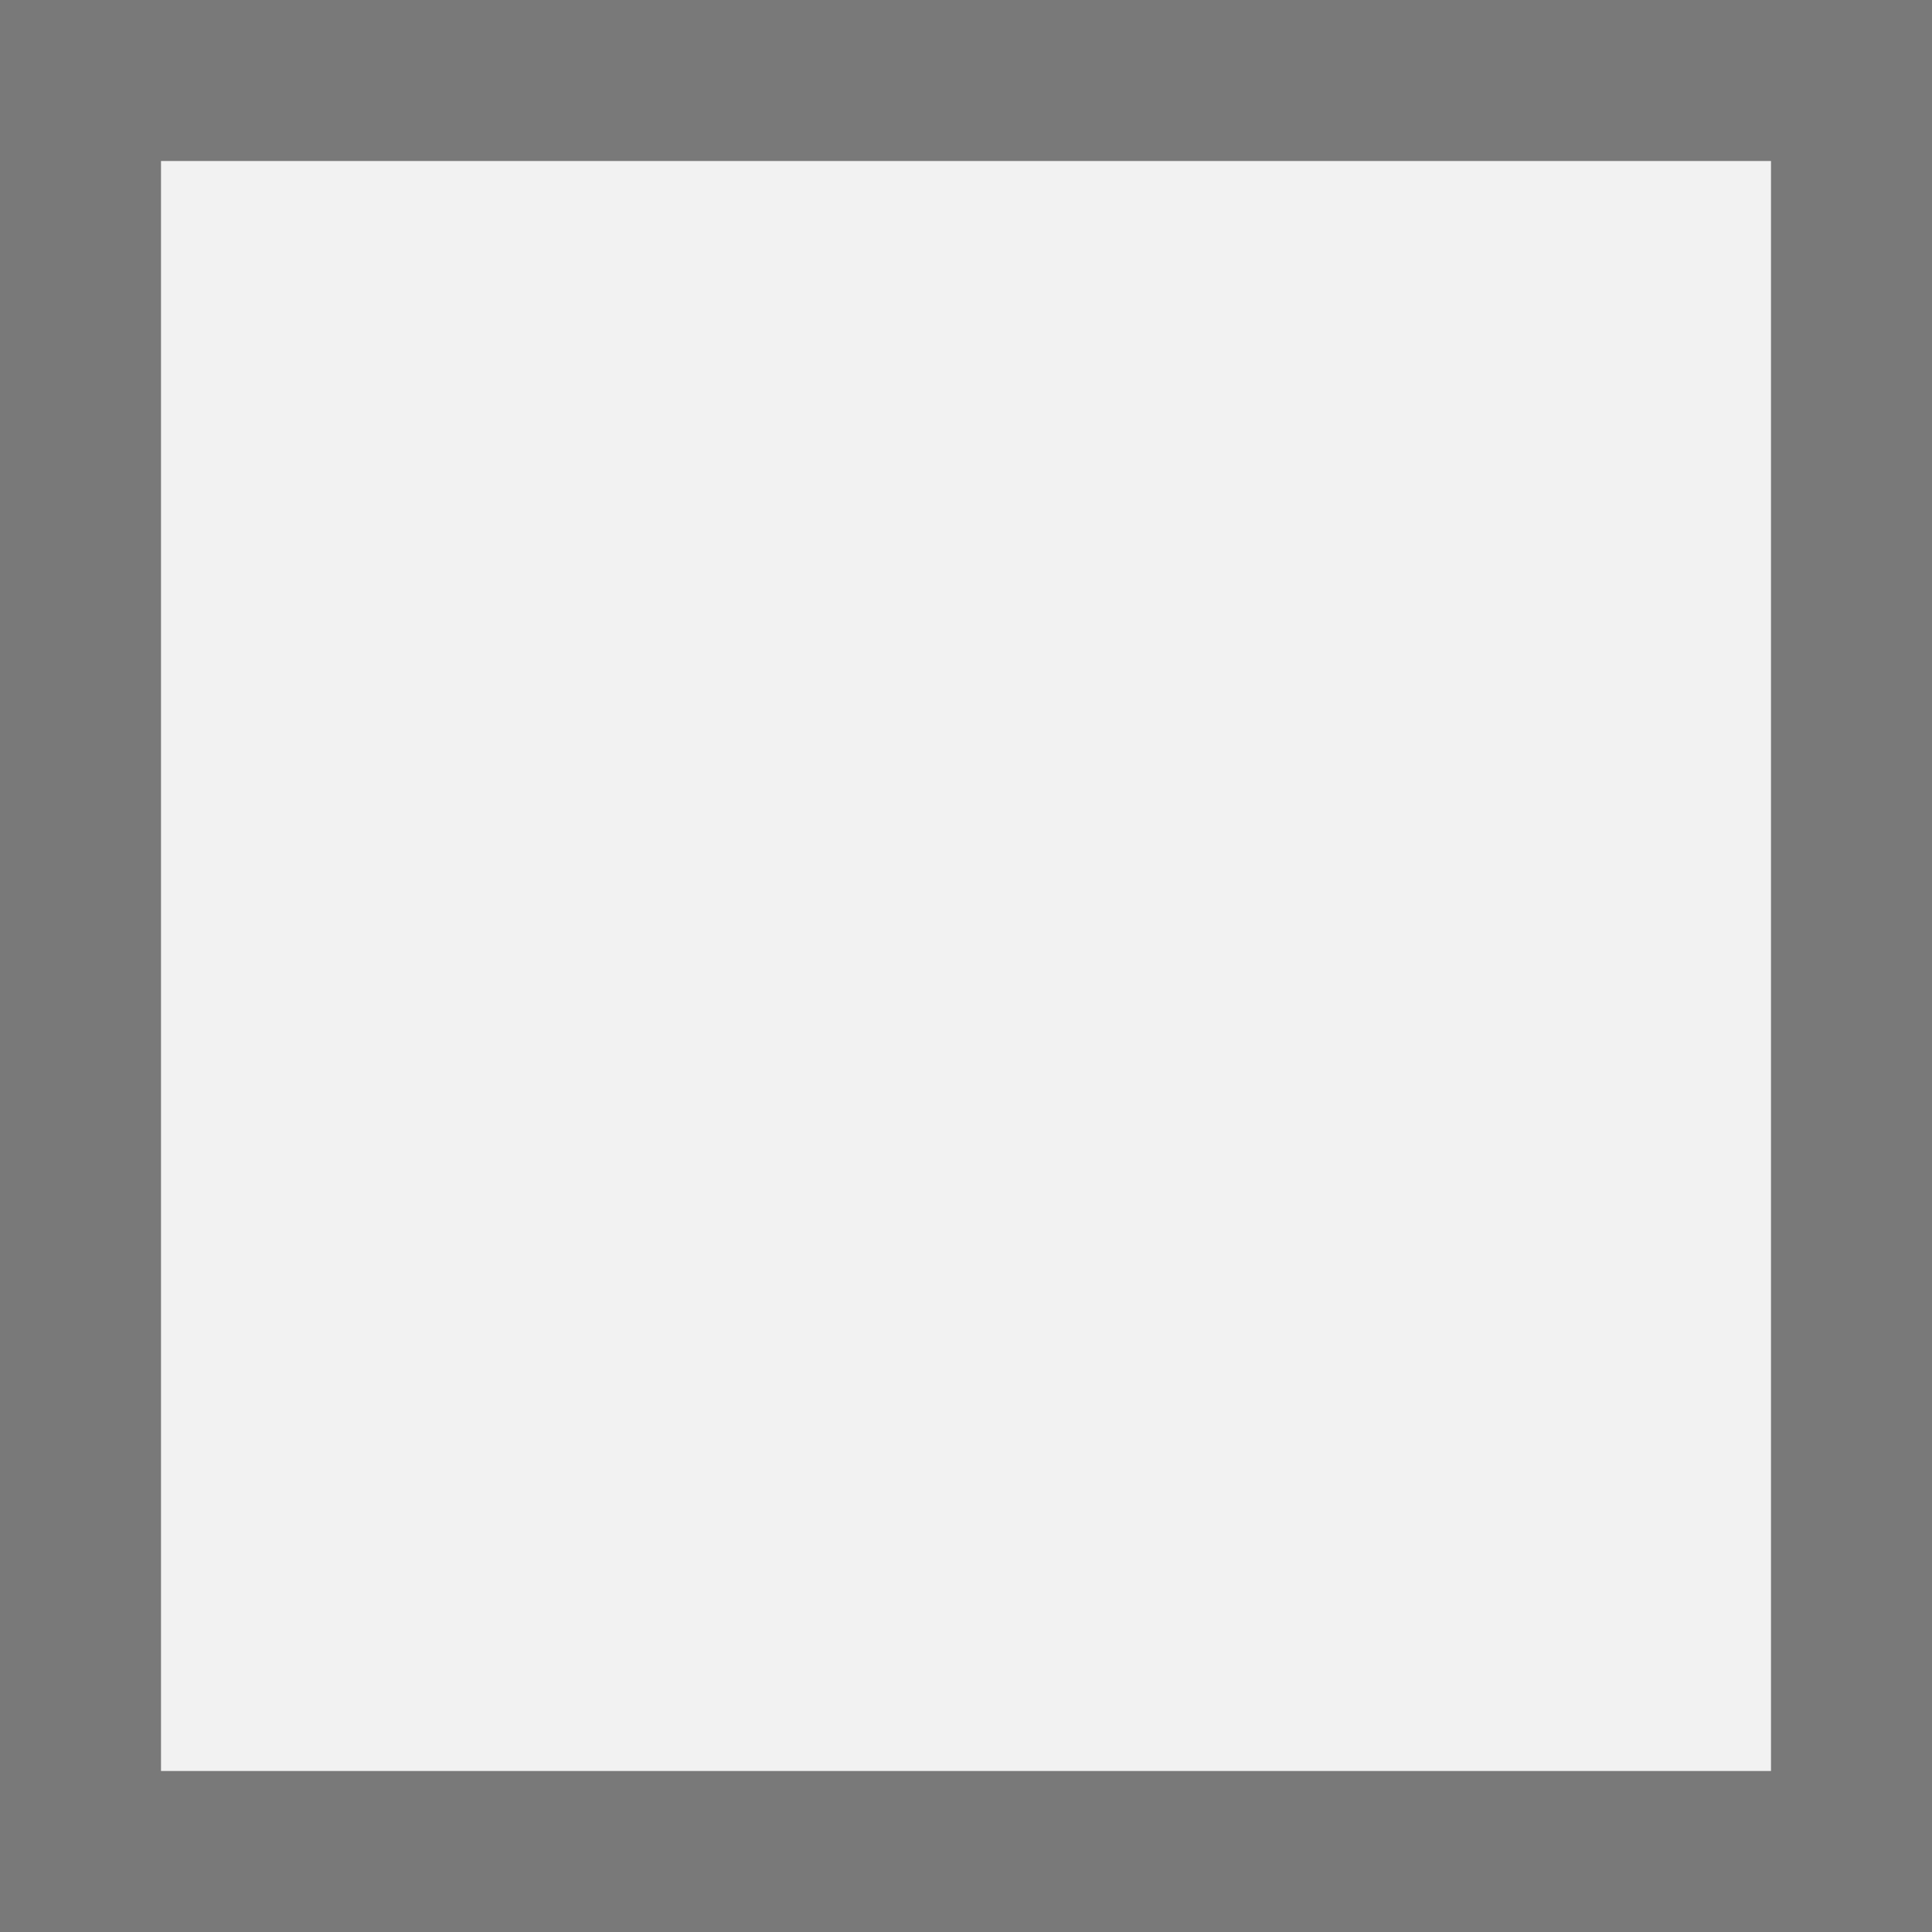
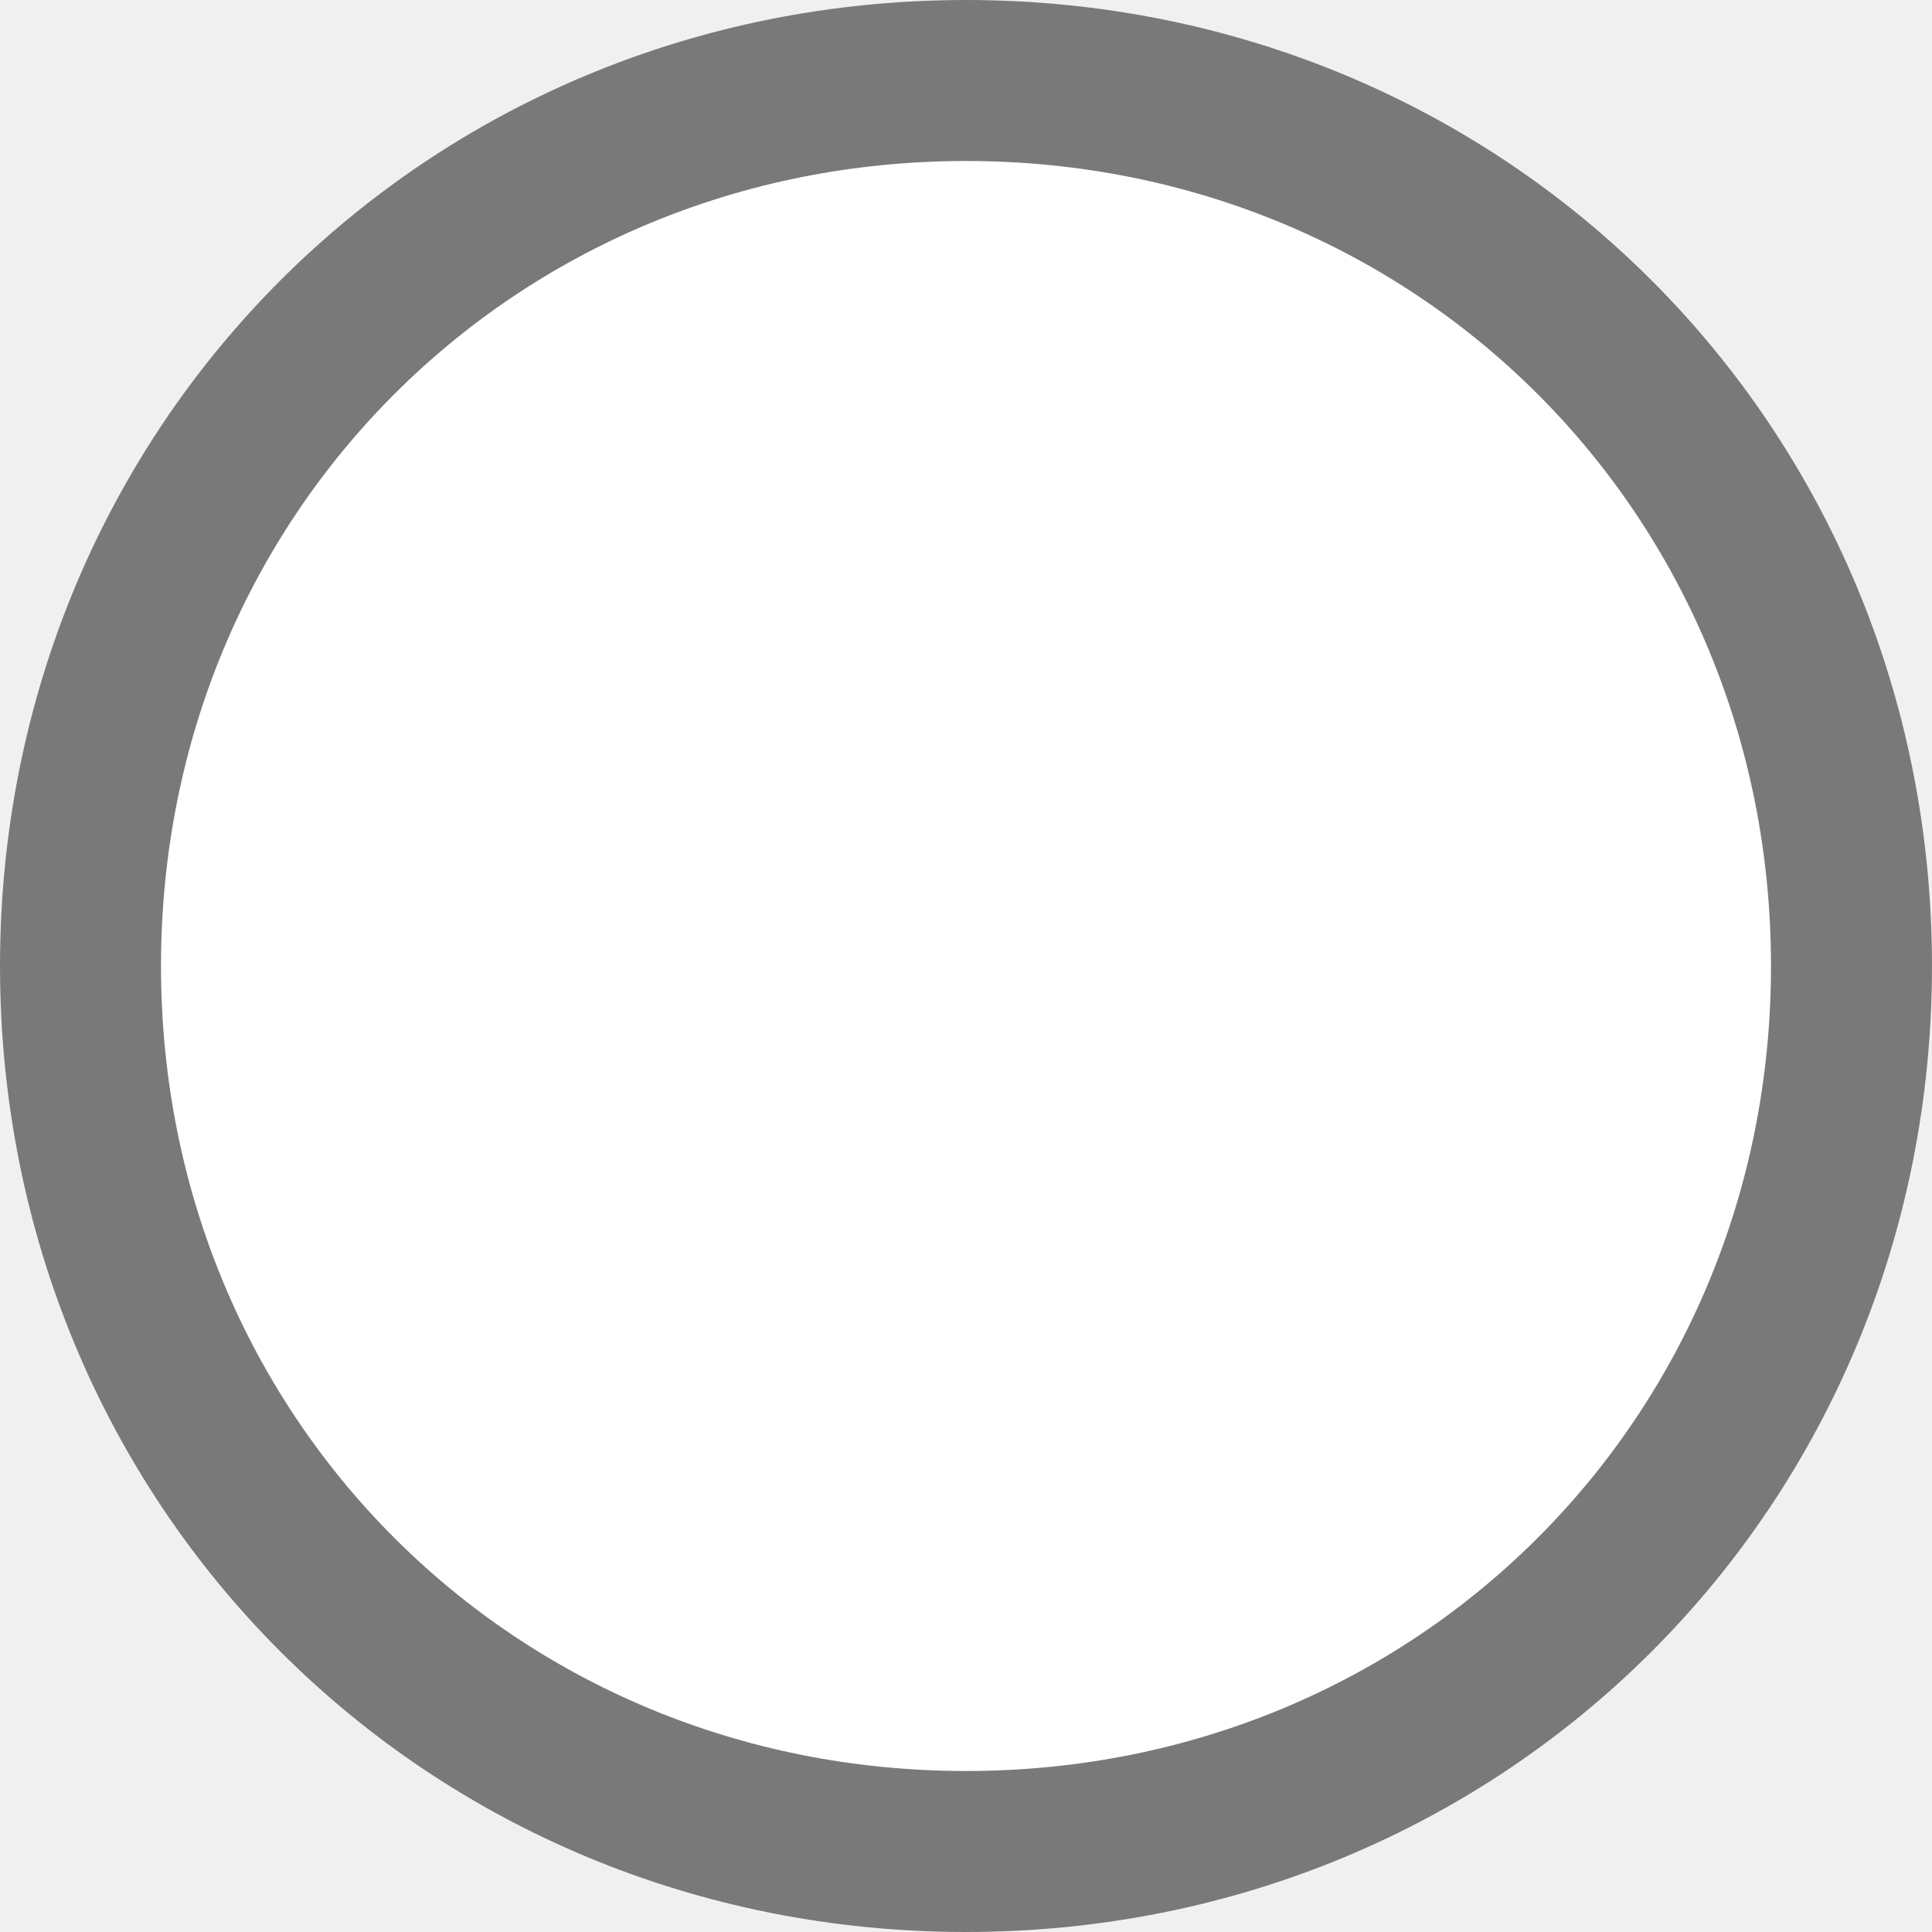
- <svg xmlns="http://www.w3.org/2000/svg" version="1.1" width="12px" height="12px" viewBox="187 254.5  12 12">
-   <path d="M 187.5 255  L 198.5 255  L 198.5 266  L 187.5 266  L 187.5 255  Z " fill-rule="nonzero" fill="#f2f2f2" stroke="none" />
-   <path d="M 187.5 255  L 198.5 255  L 198.5 266  L 187.5 266  L 187.5 255  Z " stroke-width="1" stroke="#797979" fill="none" />
+ <svg xmlns="http://www.w3.org/2000/svg" version="1.1" width="12px" height="12px" viewBox="419 403.5  12 12">
+   <path d="M 425 403.5  C 428.36 403.5  431 406.14  431 409.5  C 431 412.86  428.36 415.5  425 415.5  C 421.64 415.5  419 412.86  419 409.5  C 419 406.14  421.64 403.5  425 403.5  Z " fill-rule="nonzero" fill="#ffffff" stroke="none" />
+   <path d="M 425 404  C 428.08 404  430.5 406.42  430.5 409.5  C 430.5 412.58  428.08 415  425 415  C 421.92 415  419.5 412.58  419.5 409.5  C 419.5 406.42  421.92 404  425 404  Z " stroke-width="1" stroke="#797979" fill="none" />
</svg>
